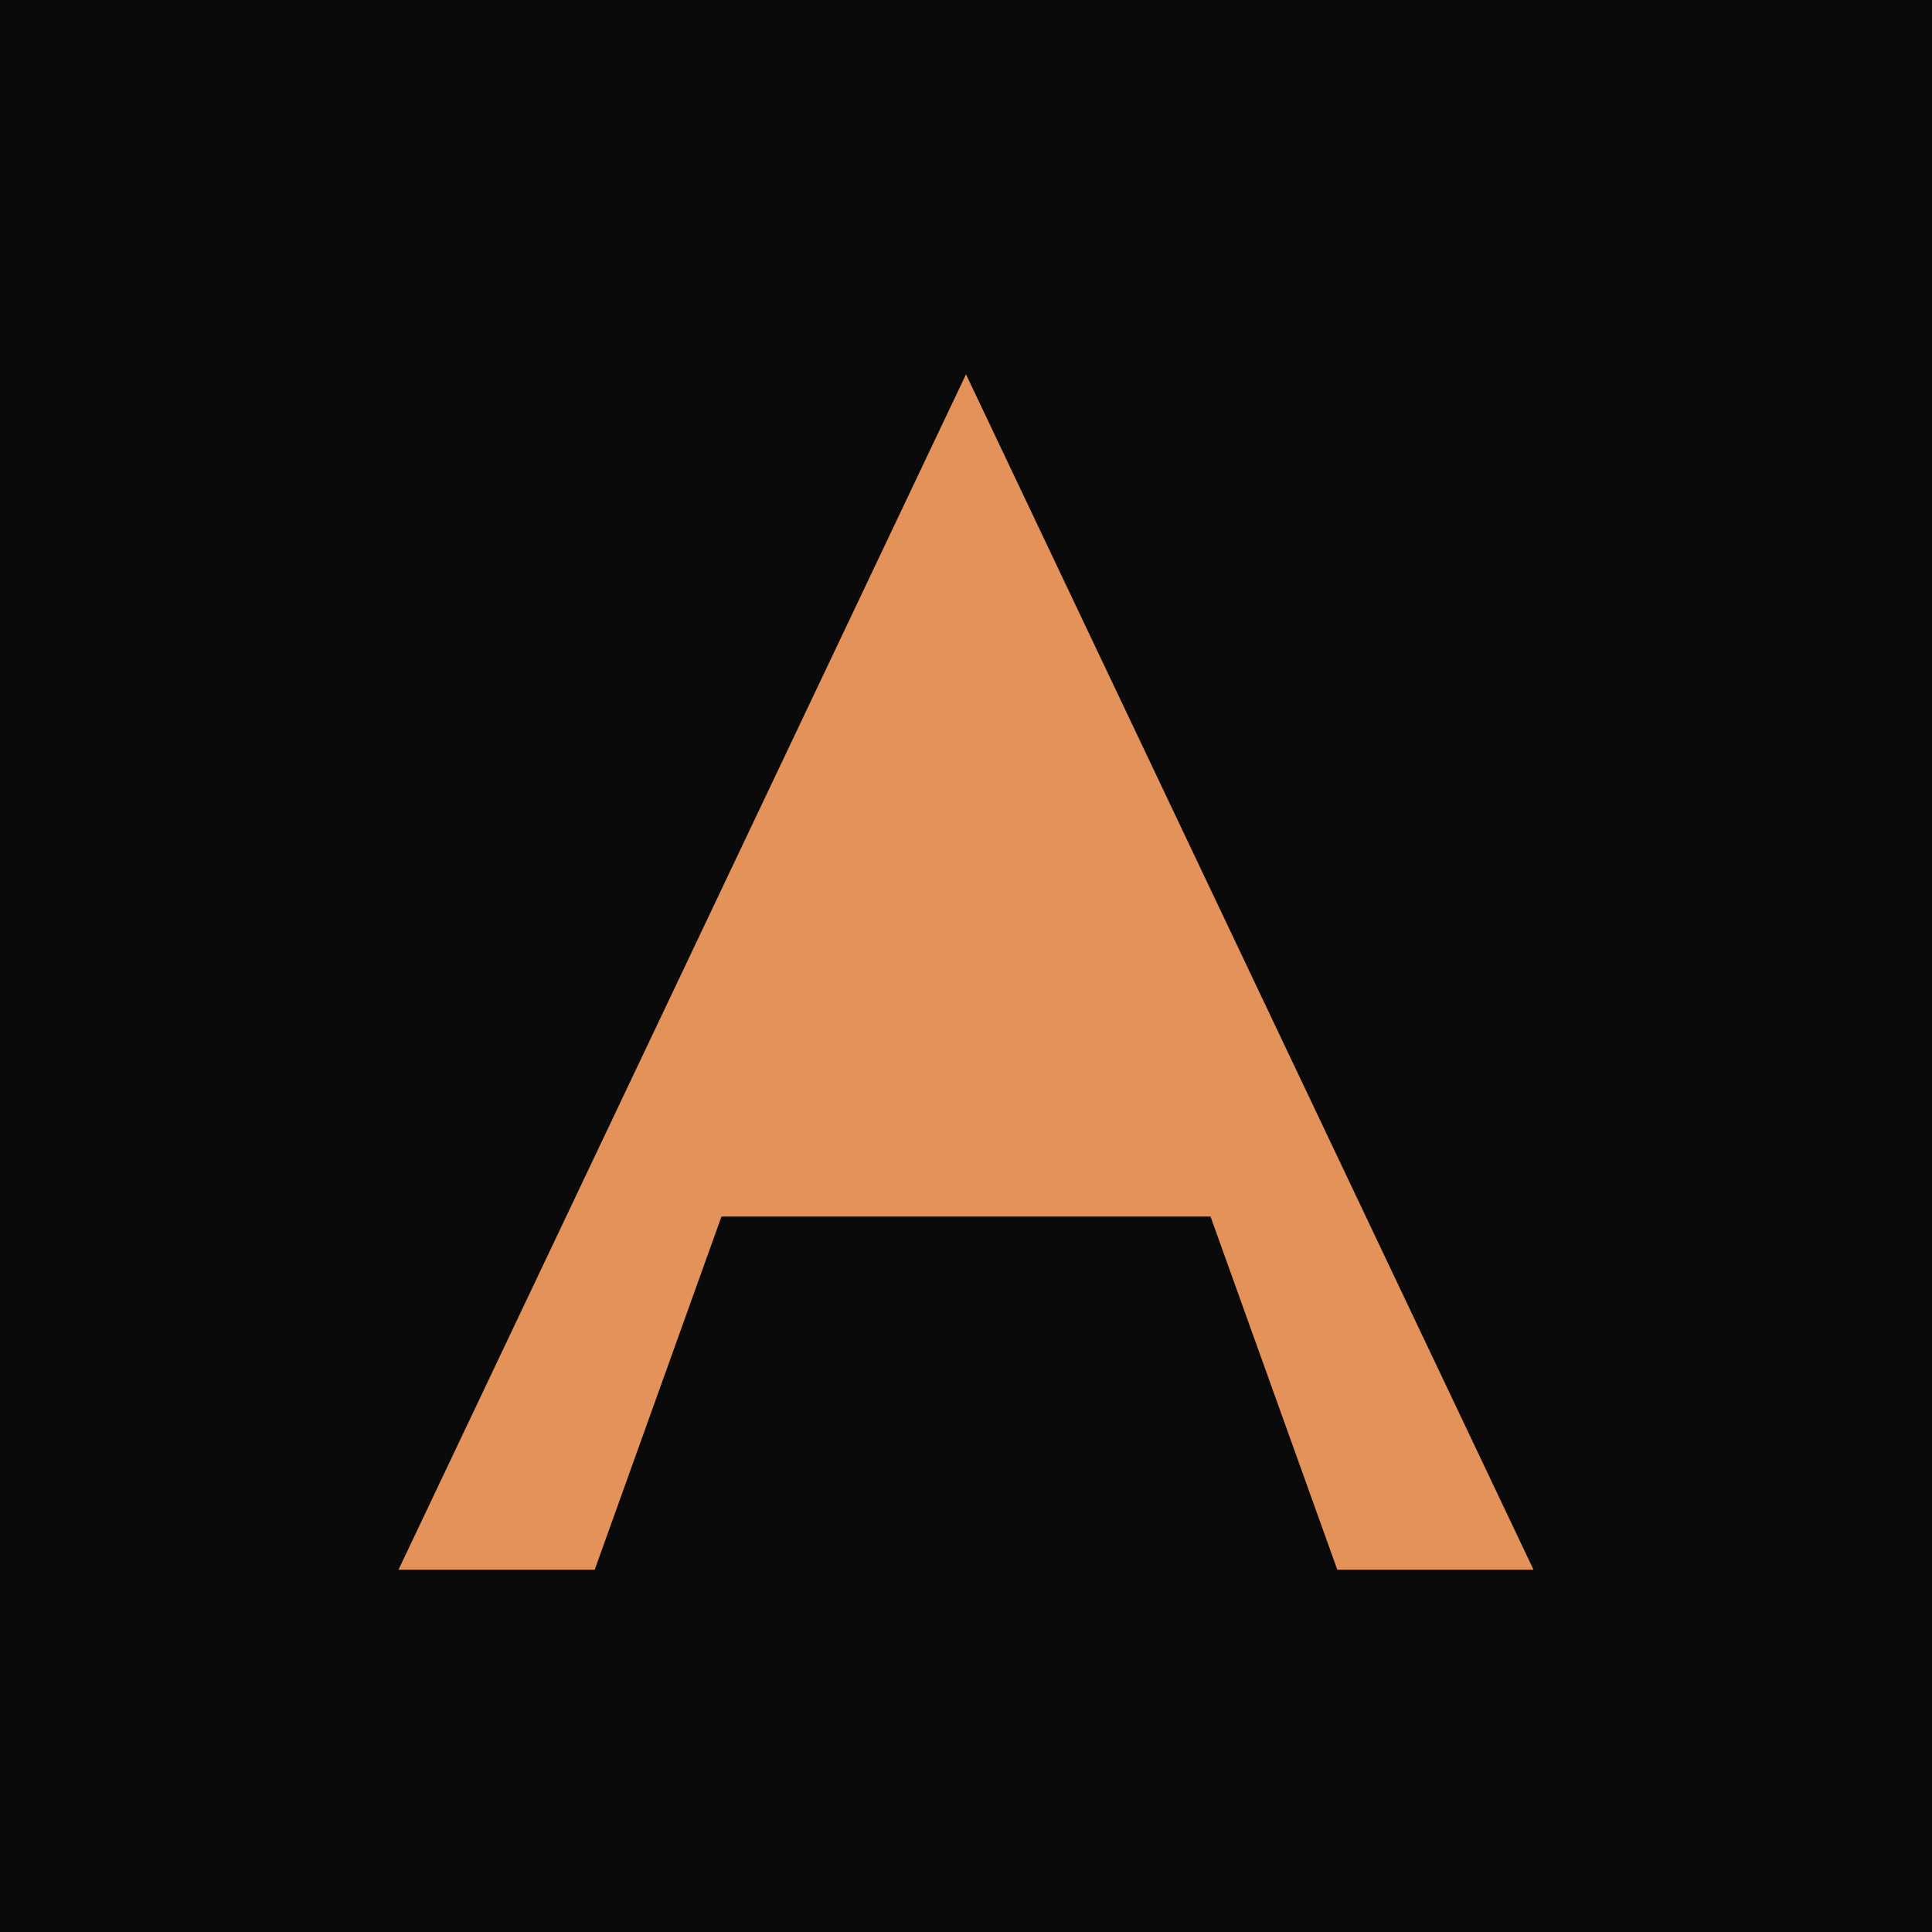
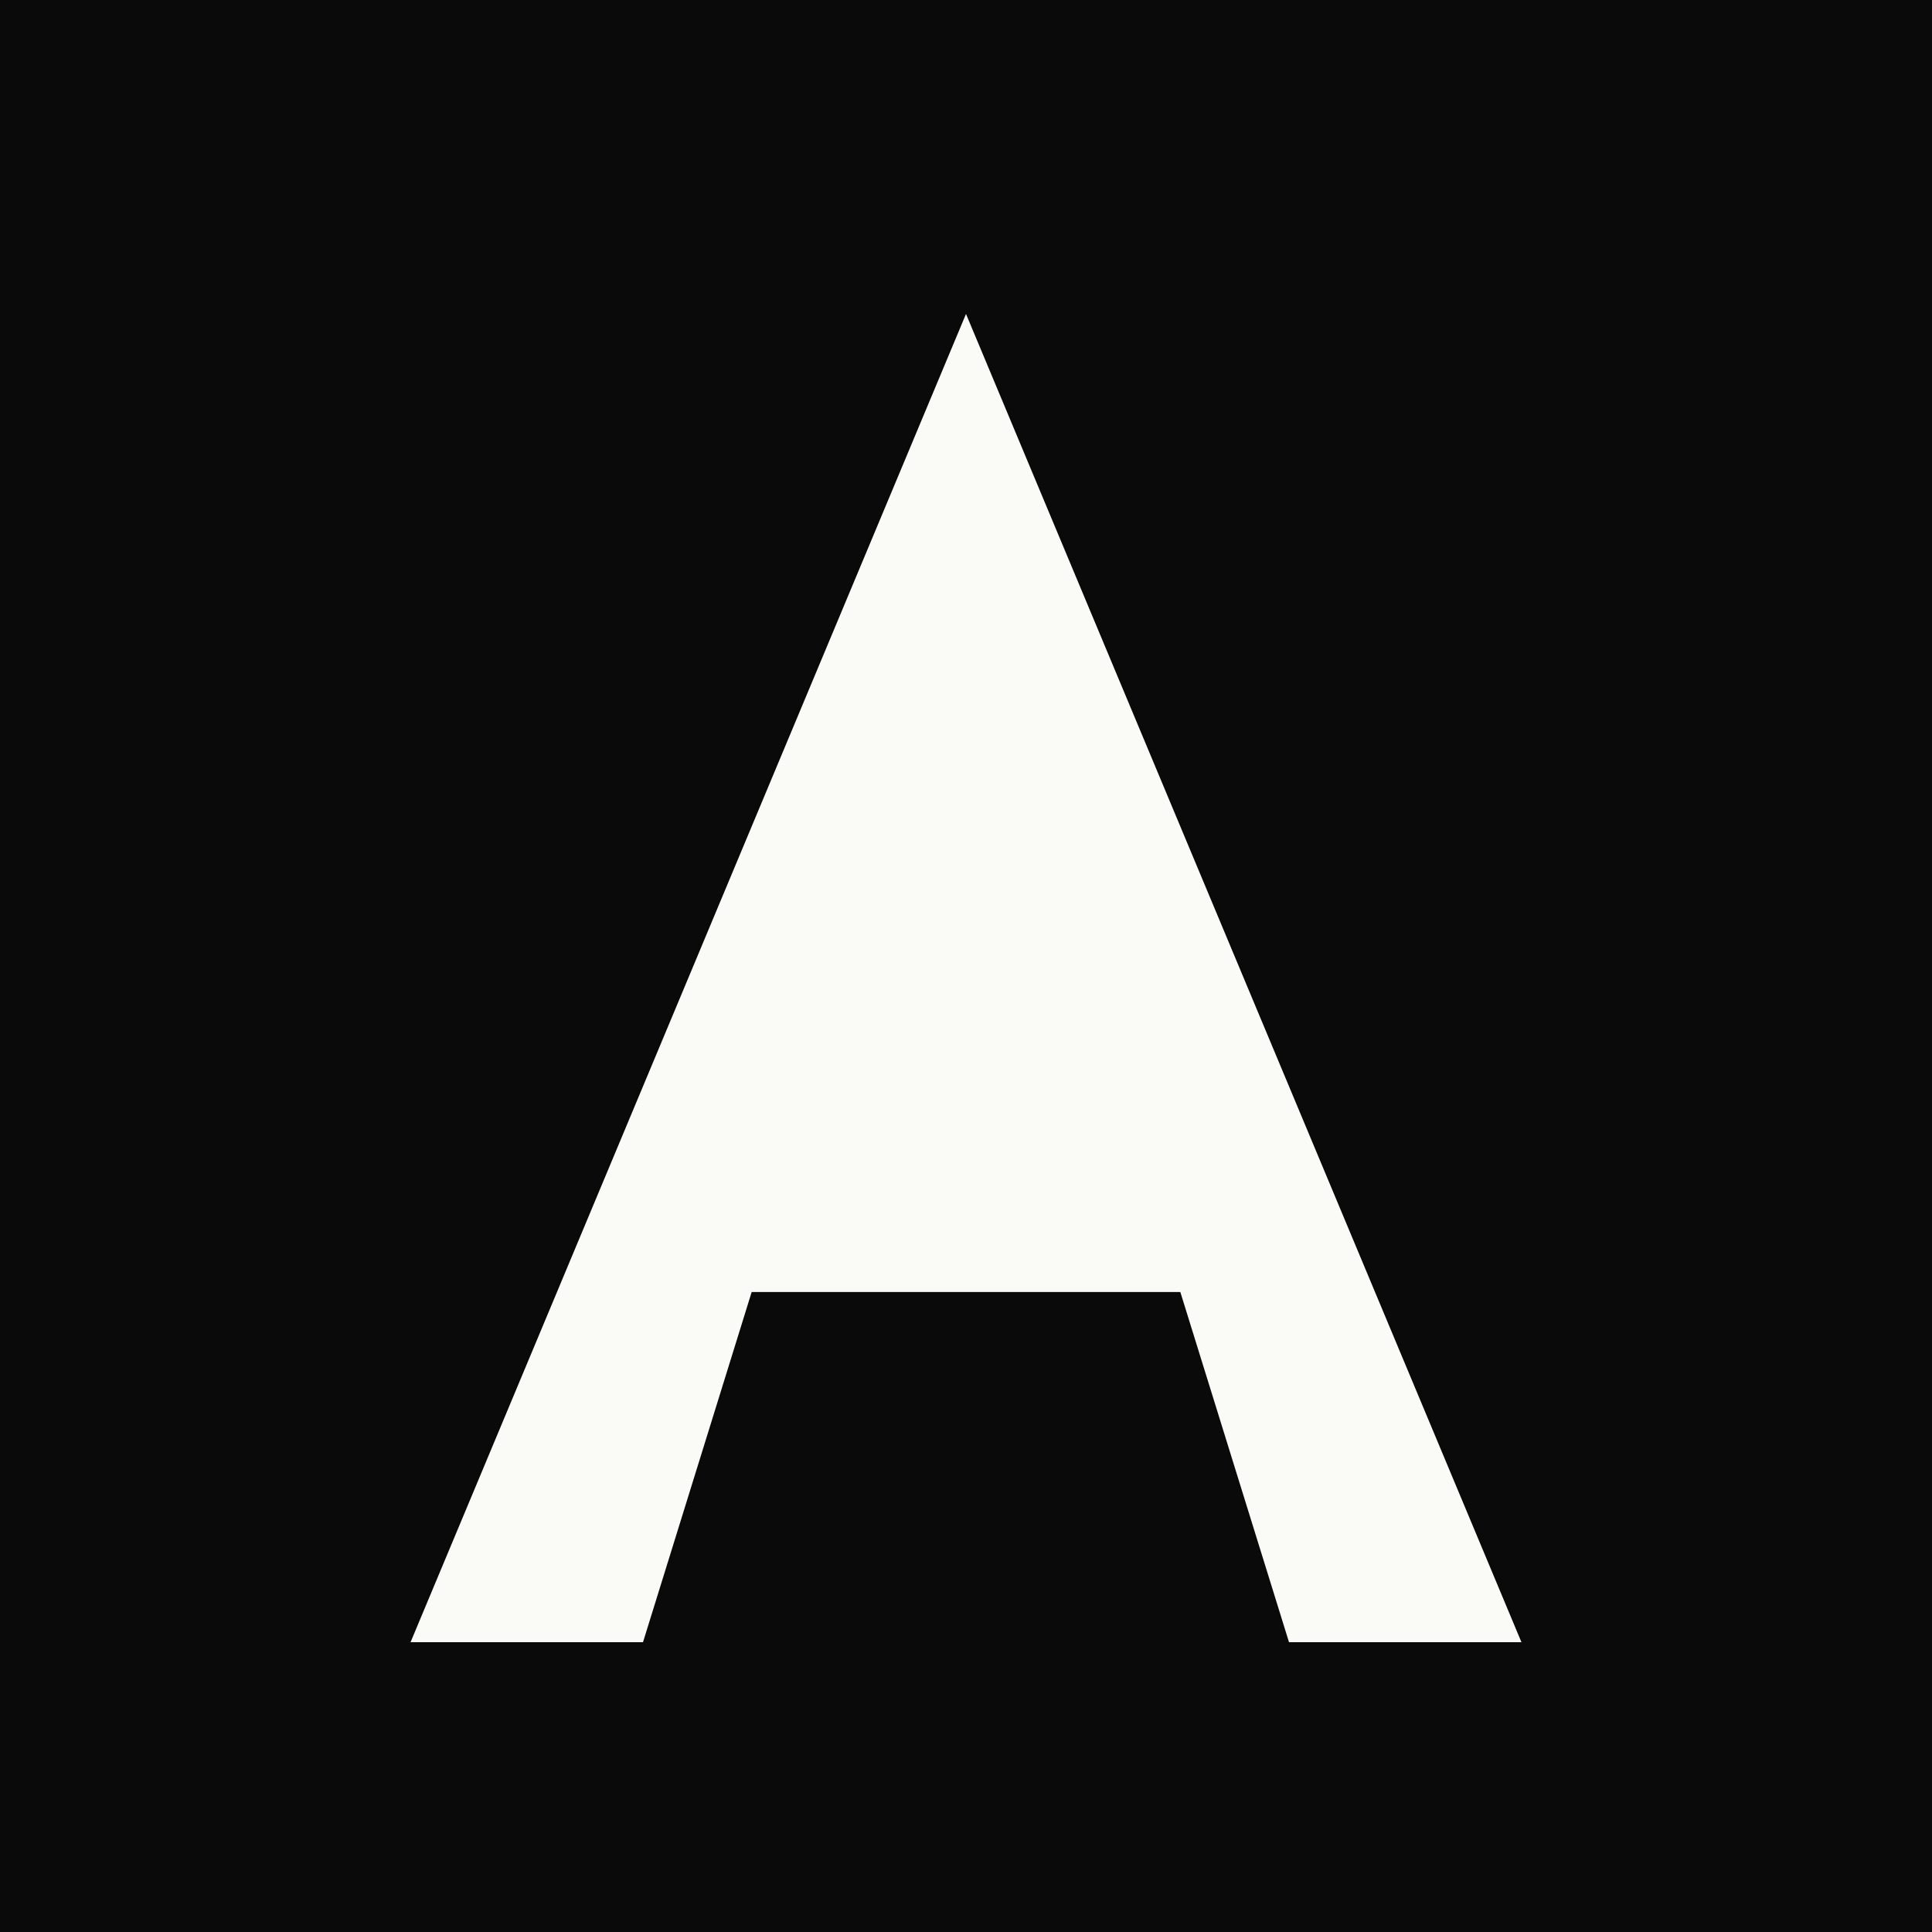
<svg xmlns="http://www.w3.org/2000/svg" viewBox="0 0 32 32" role="img" aria-label="A">
  <rect width="32" height="32" fill="#0a0a0a" />
-   <path fill="#e3925a" d="M16 6.2 25.4 26h-3.25l-2.1-5.85h-8.1L9.85 26H6.6L16 6.2zm0 5.2 2.55 6.15h-5.1L16 11.4z" />
+   <path fill="#fafaf7" d="M16 5.2 25.2 27.2h-3.85l-1.8-5.8H12.45l-1.8 5.8H6.8L16 5.2zm0 6.6 2.35 6.5h-4.7L16 11.8z" />
</svg>
